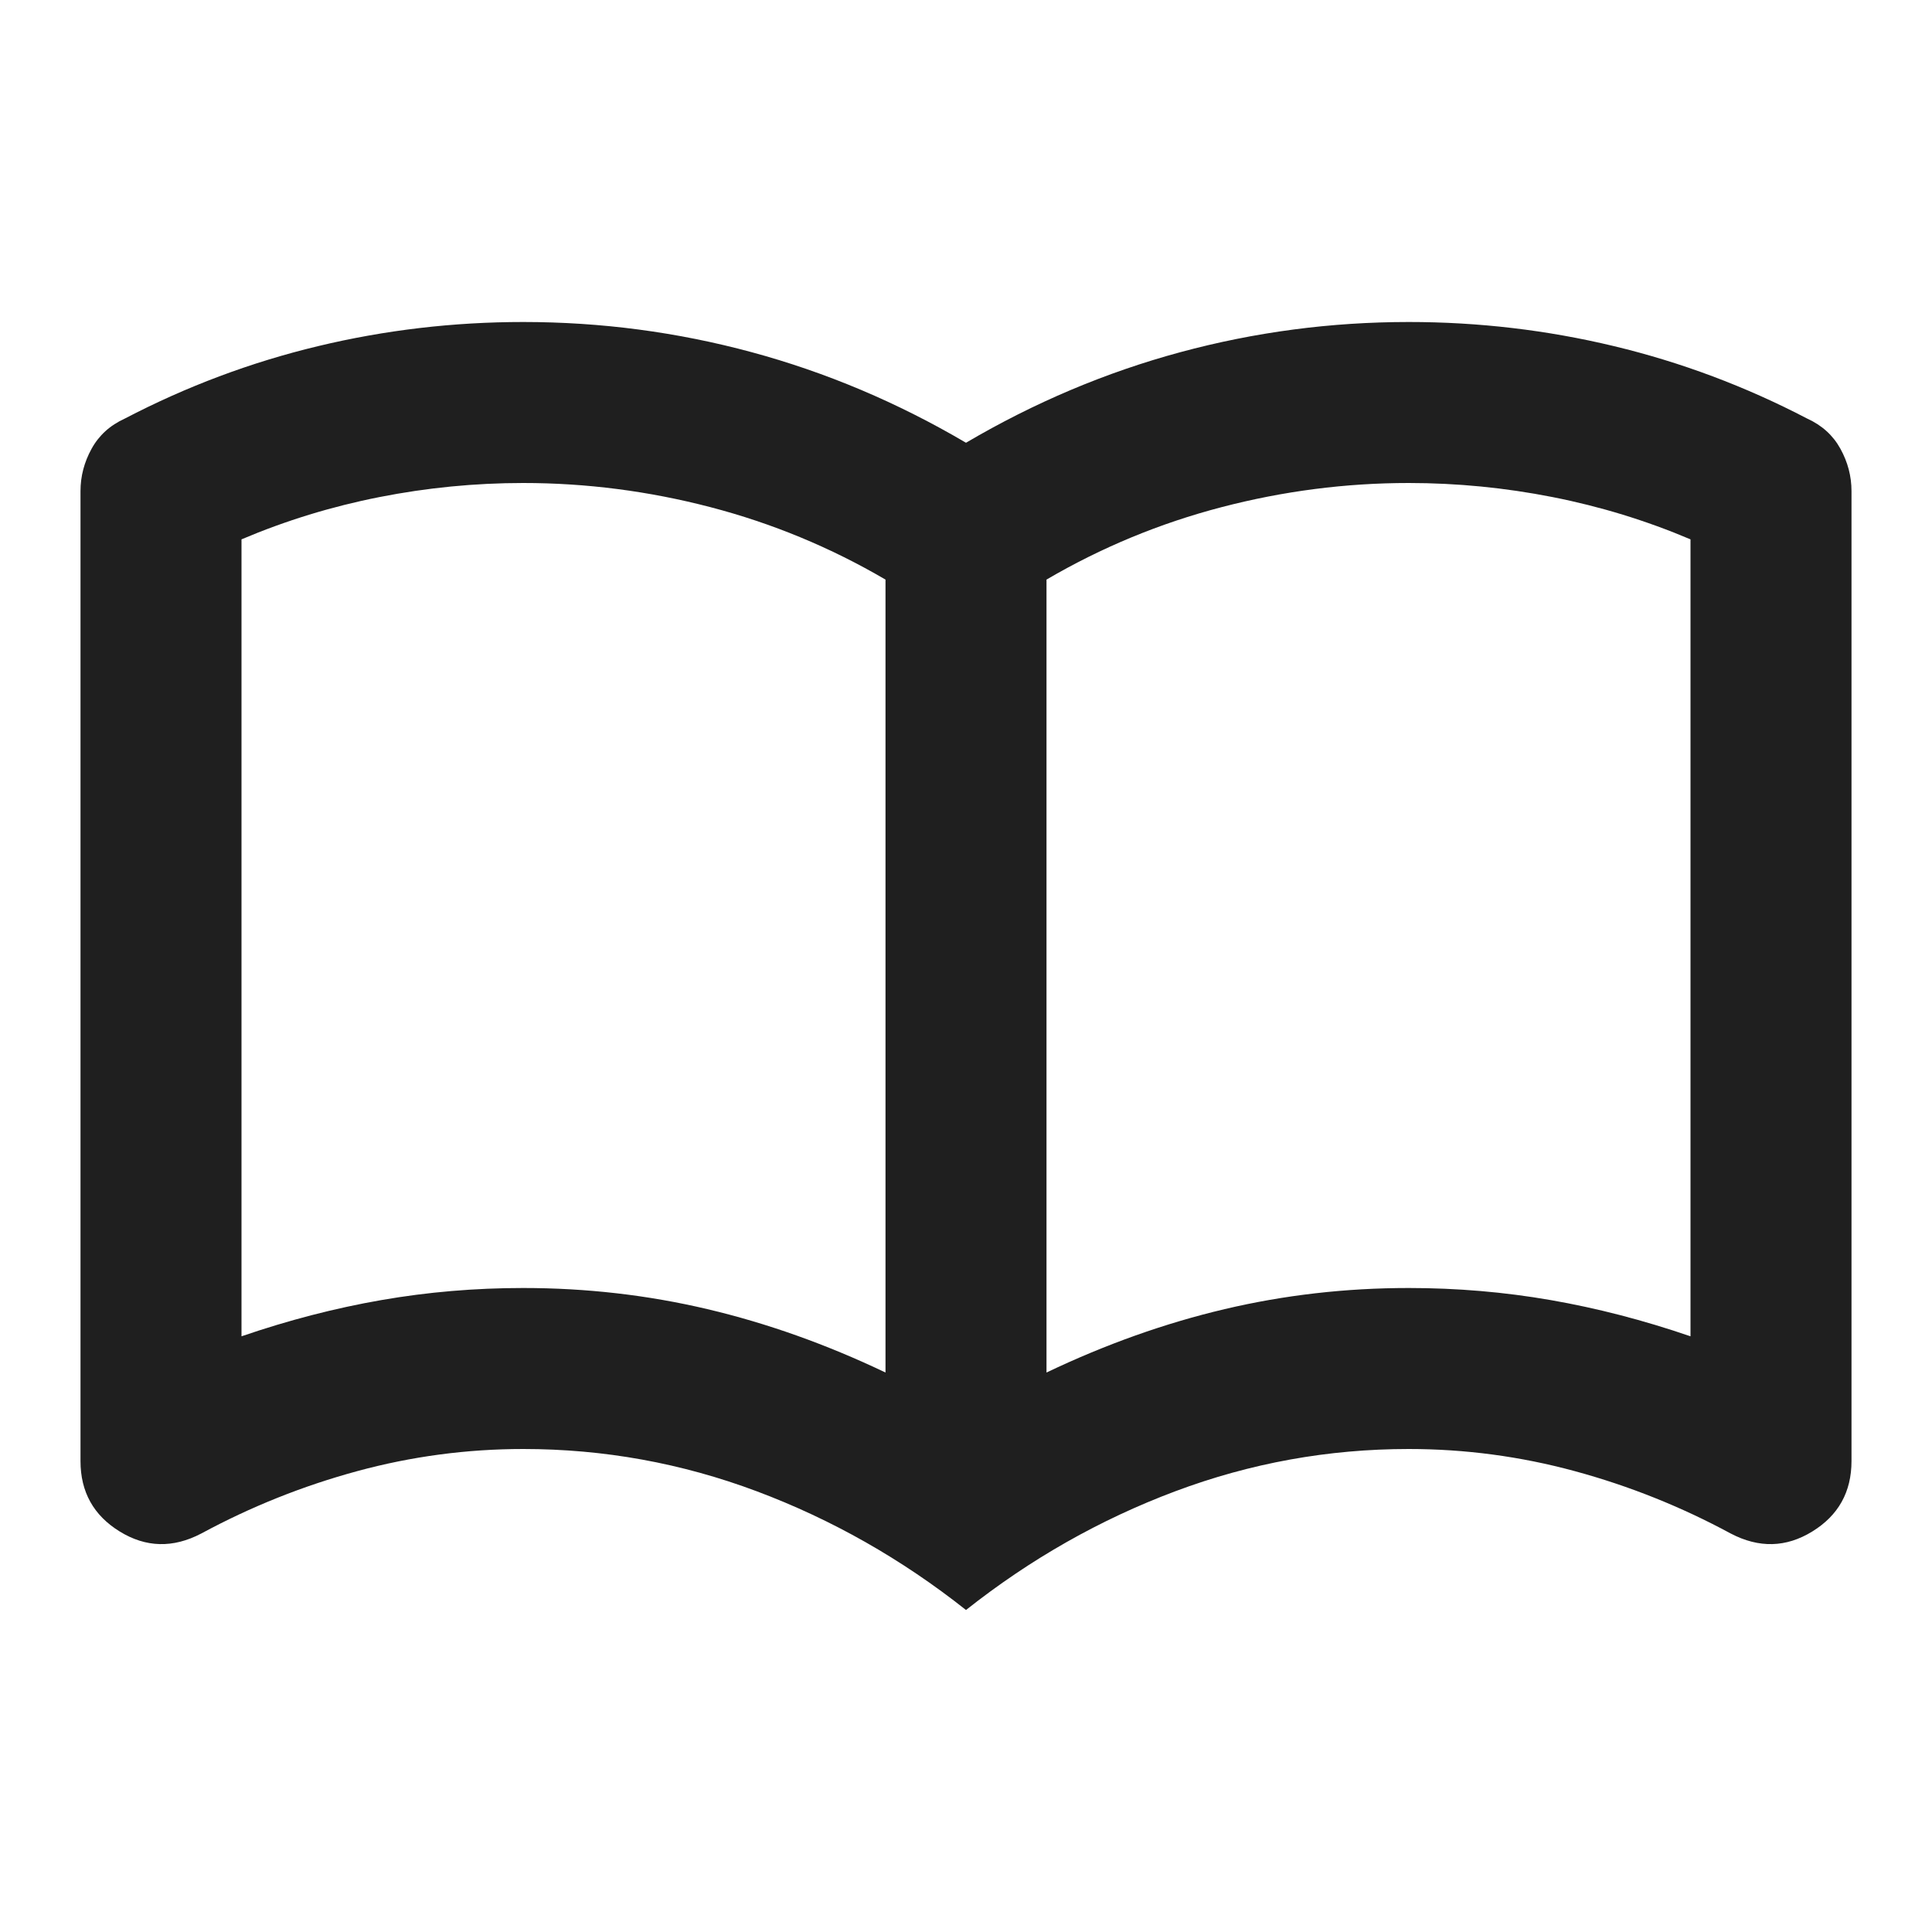
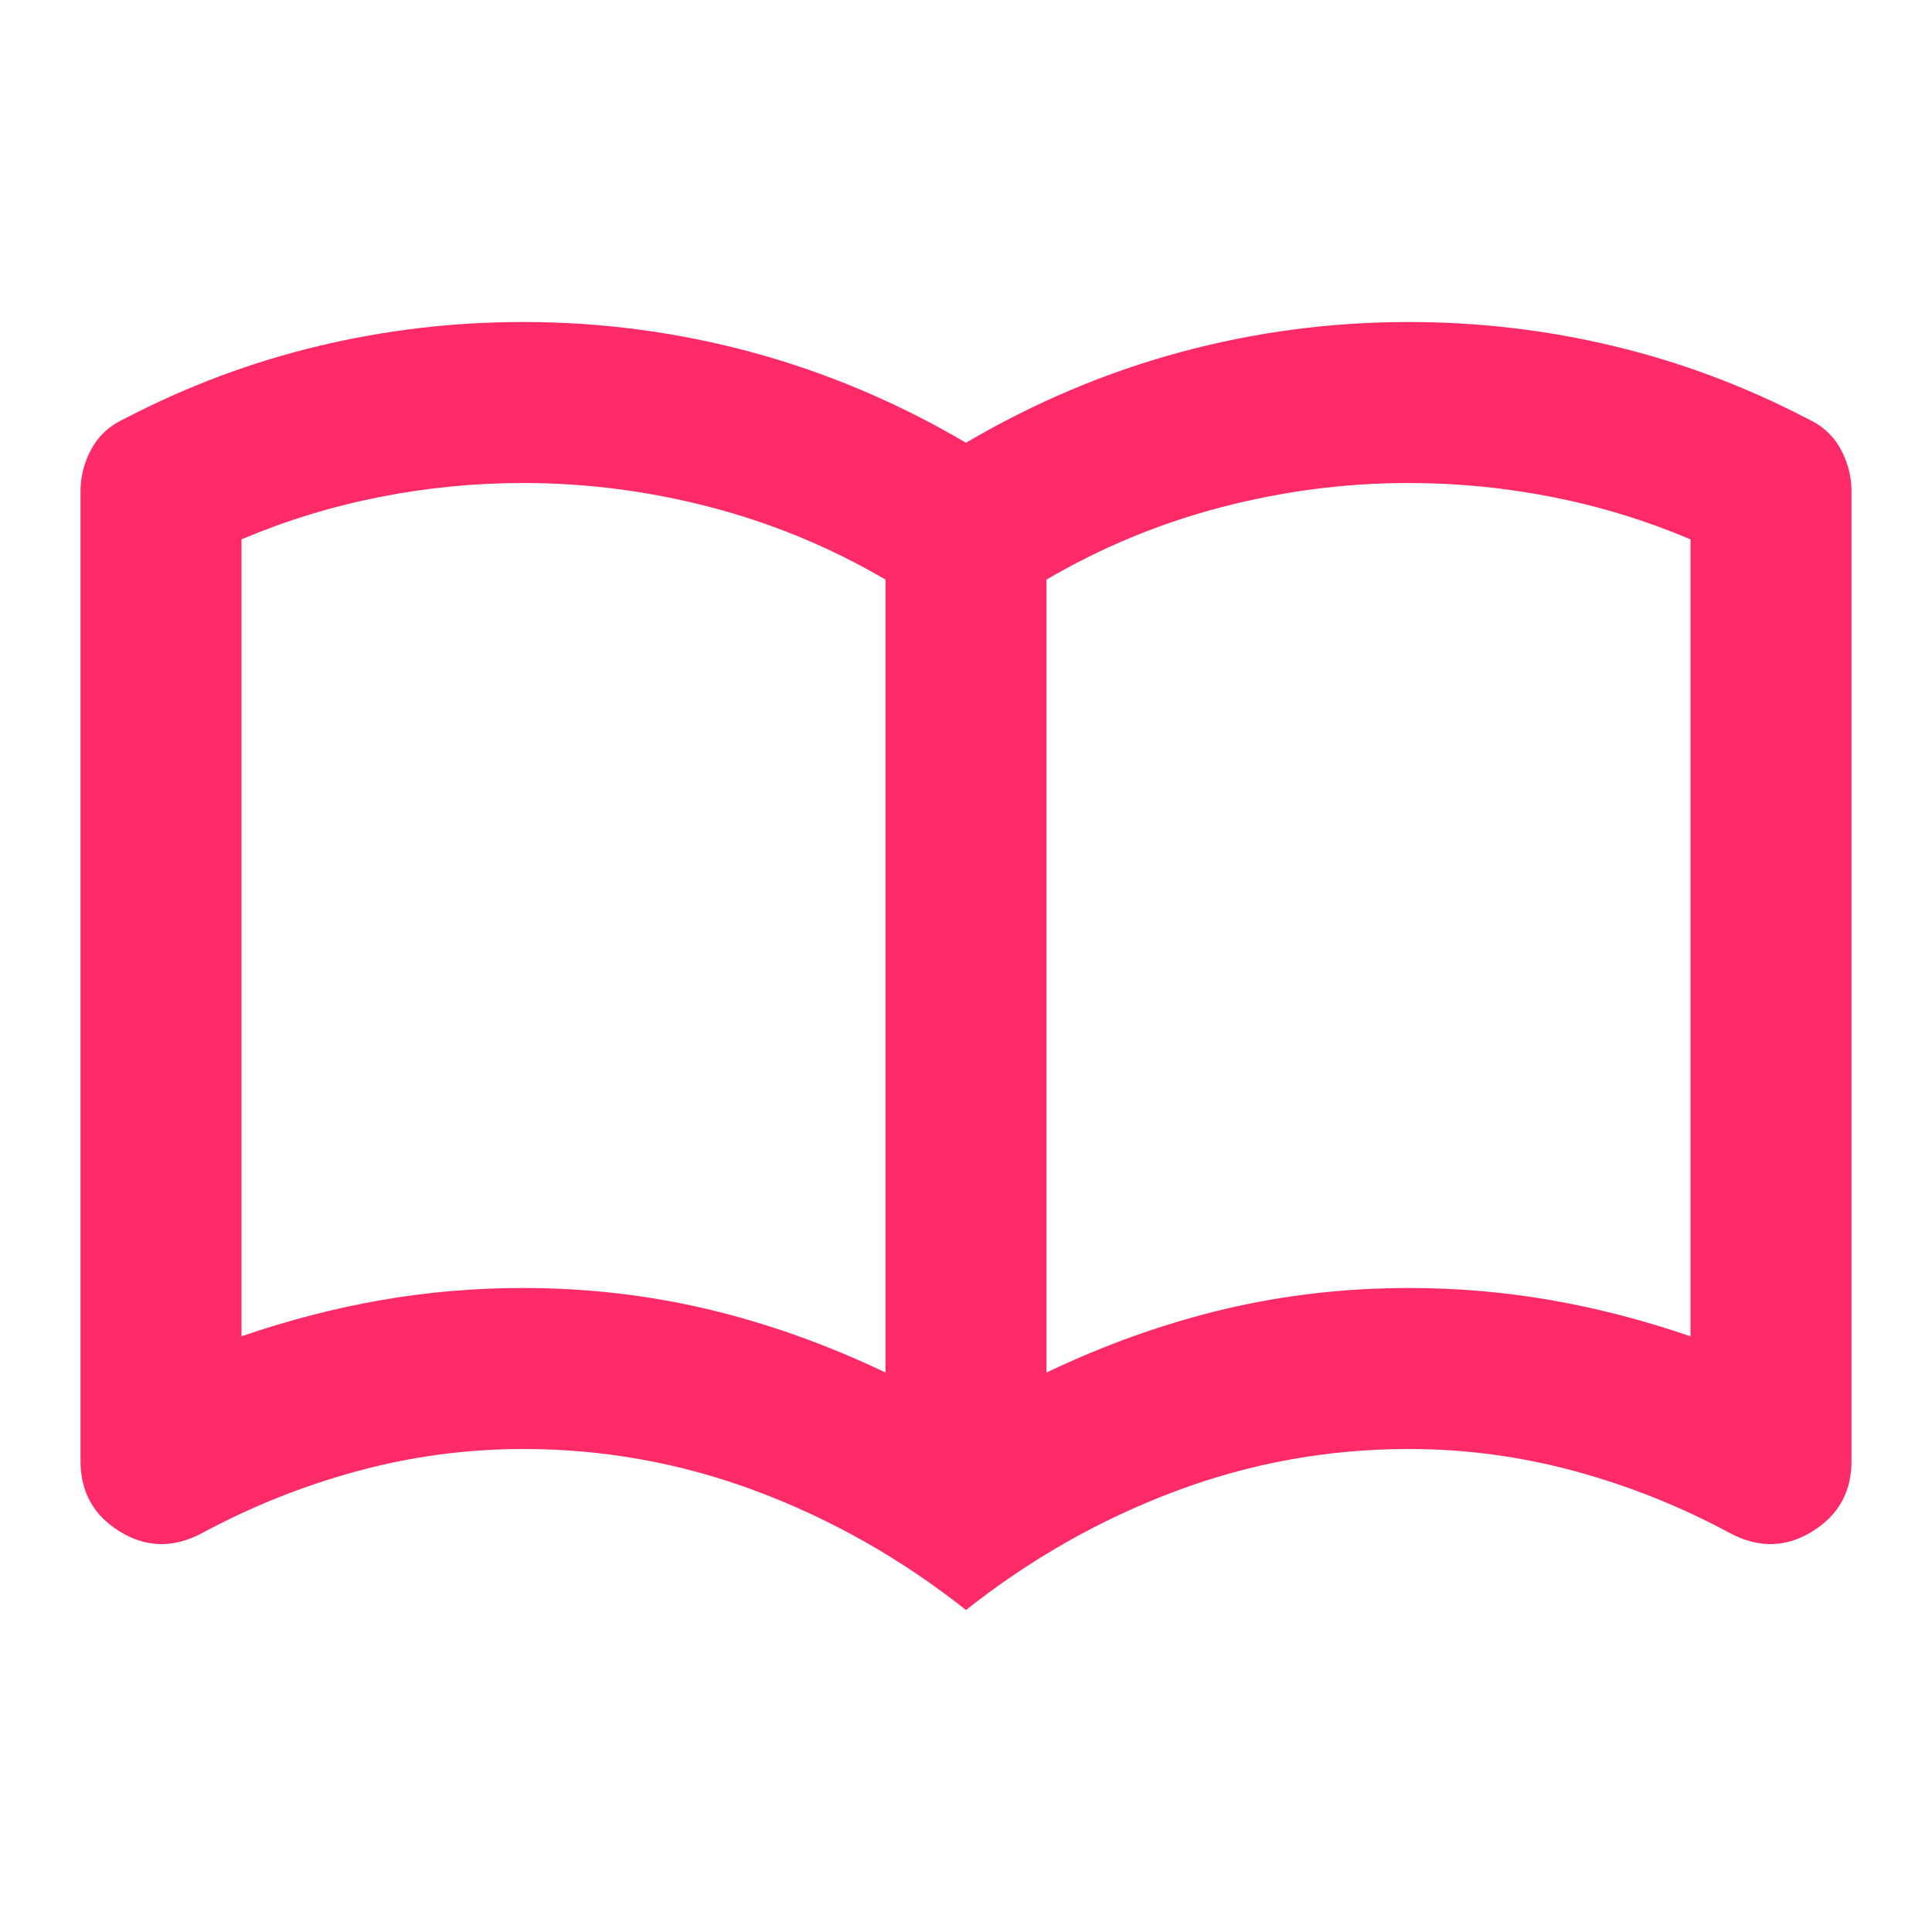
- <svg xmlns="http://www.w3.org/2000/svg" height="24px" viewBox="0 -960 960 960" width="24px" fill="#1f1f1f">
-   <path d="M260-320q47 0 91.5 10.5T440-278v-394q-41-24-87-36t-93-12q-36 0-71.5 7T120-692v396q35-12 69.5-18t70.5-6Zm260 42q44-21 88.5-31.5T700-320q36 0 70.5 6t69.5 18v-396q-33-14-68.5-21t-71.5-7q-47 0-93 12t-87 36v394Zm-40 118q-48-38-104-59t-116-21q-42 0-82.5 11T100-198q-21 11-40.5-1T40-234v-482q0-11 5.5-21T62-752q46-24 96-36t102-12q58 0 113.5 15T480-740q51-30 106.5-45T700-800q52 0 102 12t96 36q11 5 16.5 15t5.5 21v482q0 23-19.5 35t-40.5 1q-37-20-77.5-31T700-240q-60 0-116 21t-104 59ZM280-494Z" />
+ <svg xmlns="http://www.w3.org/2000/svg" width="24" height="24" viewBox="0 0 24 24" fill="none">
+   <path d="M6.5 16C7.283 16 8.046 16.087 8.787 16.262C9.529 16.438 10.267 16.7 11 17.05V7.2C10.317 6.8 9.592 6.5 8.825 6.3C8.058 6.1 7.283 6 6.5 6C5.9 6 5.304 6.058 4.713 6.175C4.121 6.292 3.55 6.467 3 6.7V16.6C3.583 16.4 4.162 16.25 4.737 16.15C5.312 16.05 5.9 16 6.5 16ZM13 17.05C13.733 16.7 14.471 16.438 15.213 16.262C15.954 16.087 16.717 16 17.5 16C18.1 16 18.688 16.05 19.262 16.15C19.837 16.25 20.417 16.4 21 16.6V6.7C20.45 6.467 19.879 6.292 19.288 6.175C18.696 6.058 18.1 6 17.5 6C16.717 6 15.942 6.1 15.175 6.3C14.408 6.5 13.683 6.8 13 7.2V17.05ZM12 20C11.2 19.367 10.333 18.875 9.4 18.525C8.467 18.175 7.5 18 6.5 18C5.8 18 5.112 18.092 4.438 18.275C3.763 18.458 3.117 18.717 2.5 19.05C2.15 19.233 1.812 19.225 1.488 19.025C1.163 18.825 1 18.533 1 18.15V6.1C1 5.917 1.046 5.742 1.137 5.575C1.229 5.408 1.367 5.283 1.55 5.2C2.317 4.8 3.117 4.5 3.95 4.3C4.783 4.1 5.633 4 6.5 4C7.467 4 8.412 4.125 9.338 4.375C10.262 4.625 11.15 5 12 5.5C12.85 5 13.738 4.625 14.662 4.375C15.588 4.125 16.533 4 17.5 4C18.367 4 19.217 4.1 20.05 4.3C20.883 4.5 21.683 4.8 22.45 5.2C22.633 5.283 22.771 5.408 22.863 5.575C22.954 5.742 23 5.917 23 6.1V18.15C23 18.533 22.837 18.825 22.512 19.025C22.188 19.225 21.85 19.233 21.5 19.05C20.883 18.717 20.238 18.458 19.562 18.275C18.887 18.092 18.2 18 17.5 18C16.5 18 15.533 18.175 14.6 18.525C13.667 18.875 12.8 19.367 12 20Z" fill="#FF2A68" />
</svg>
